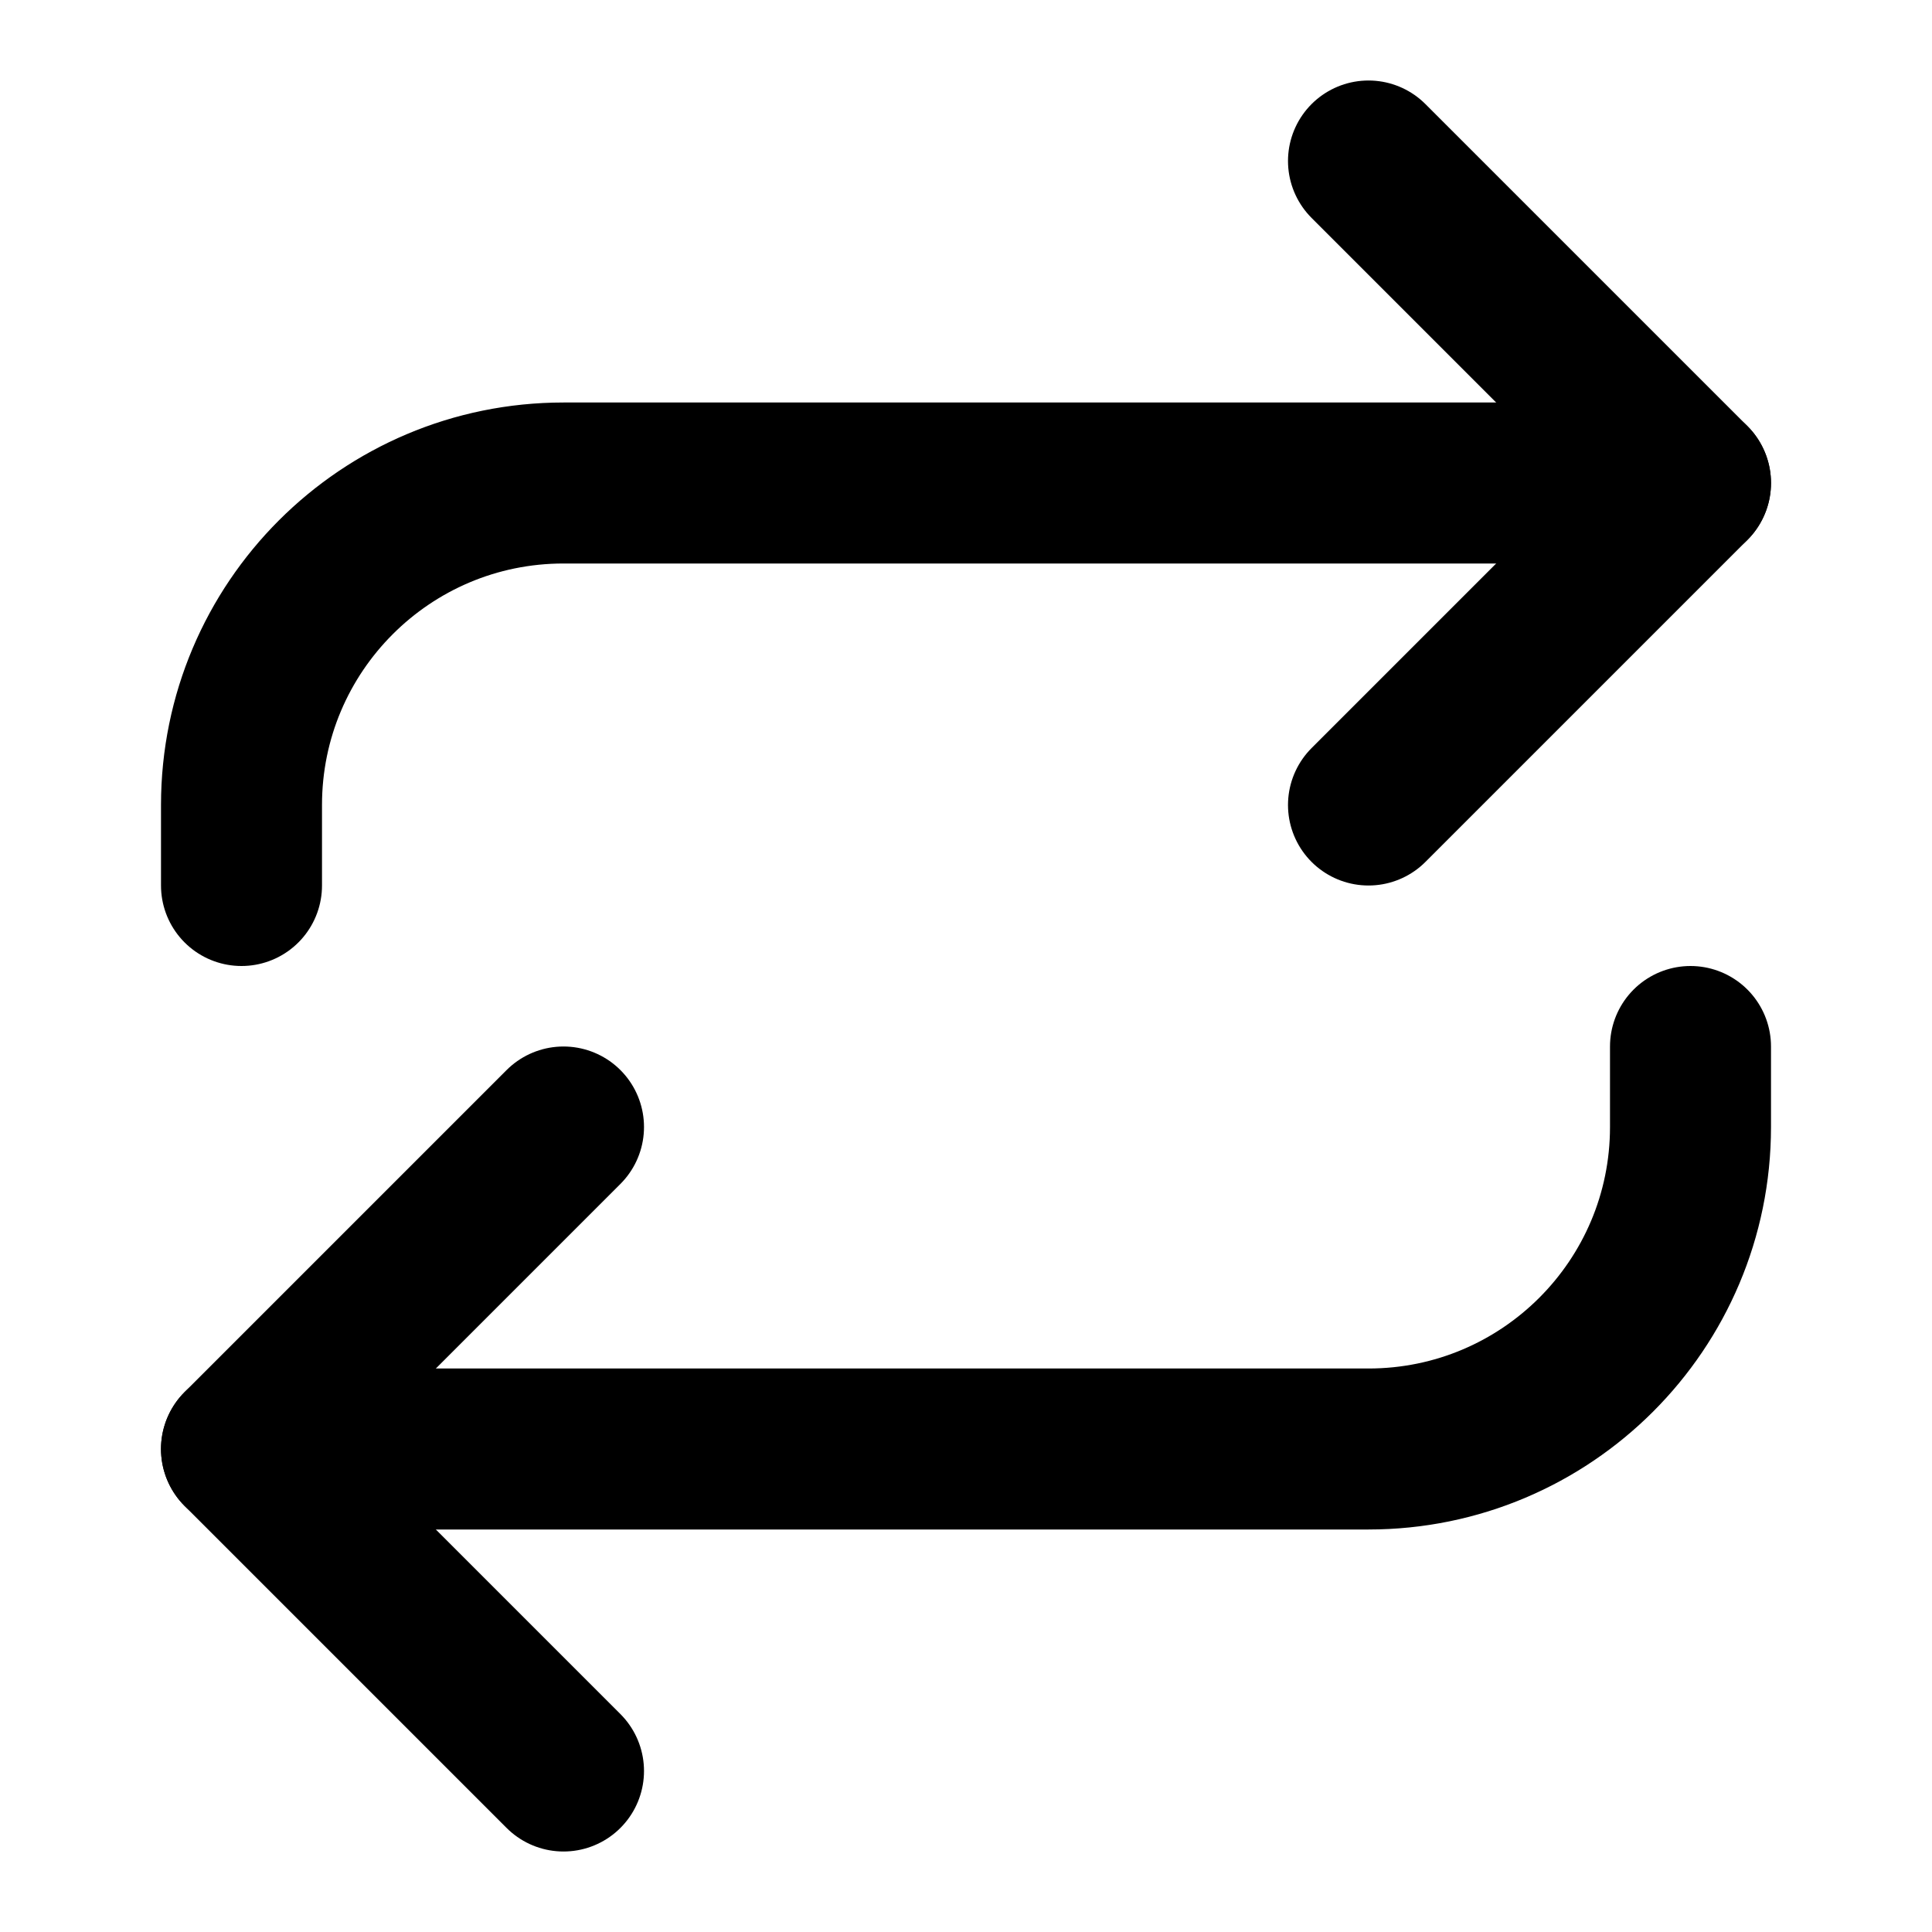
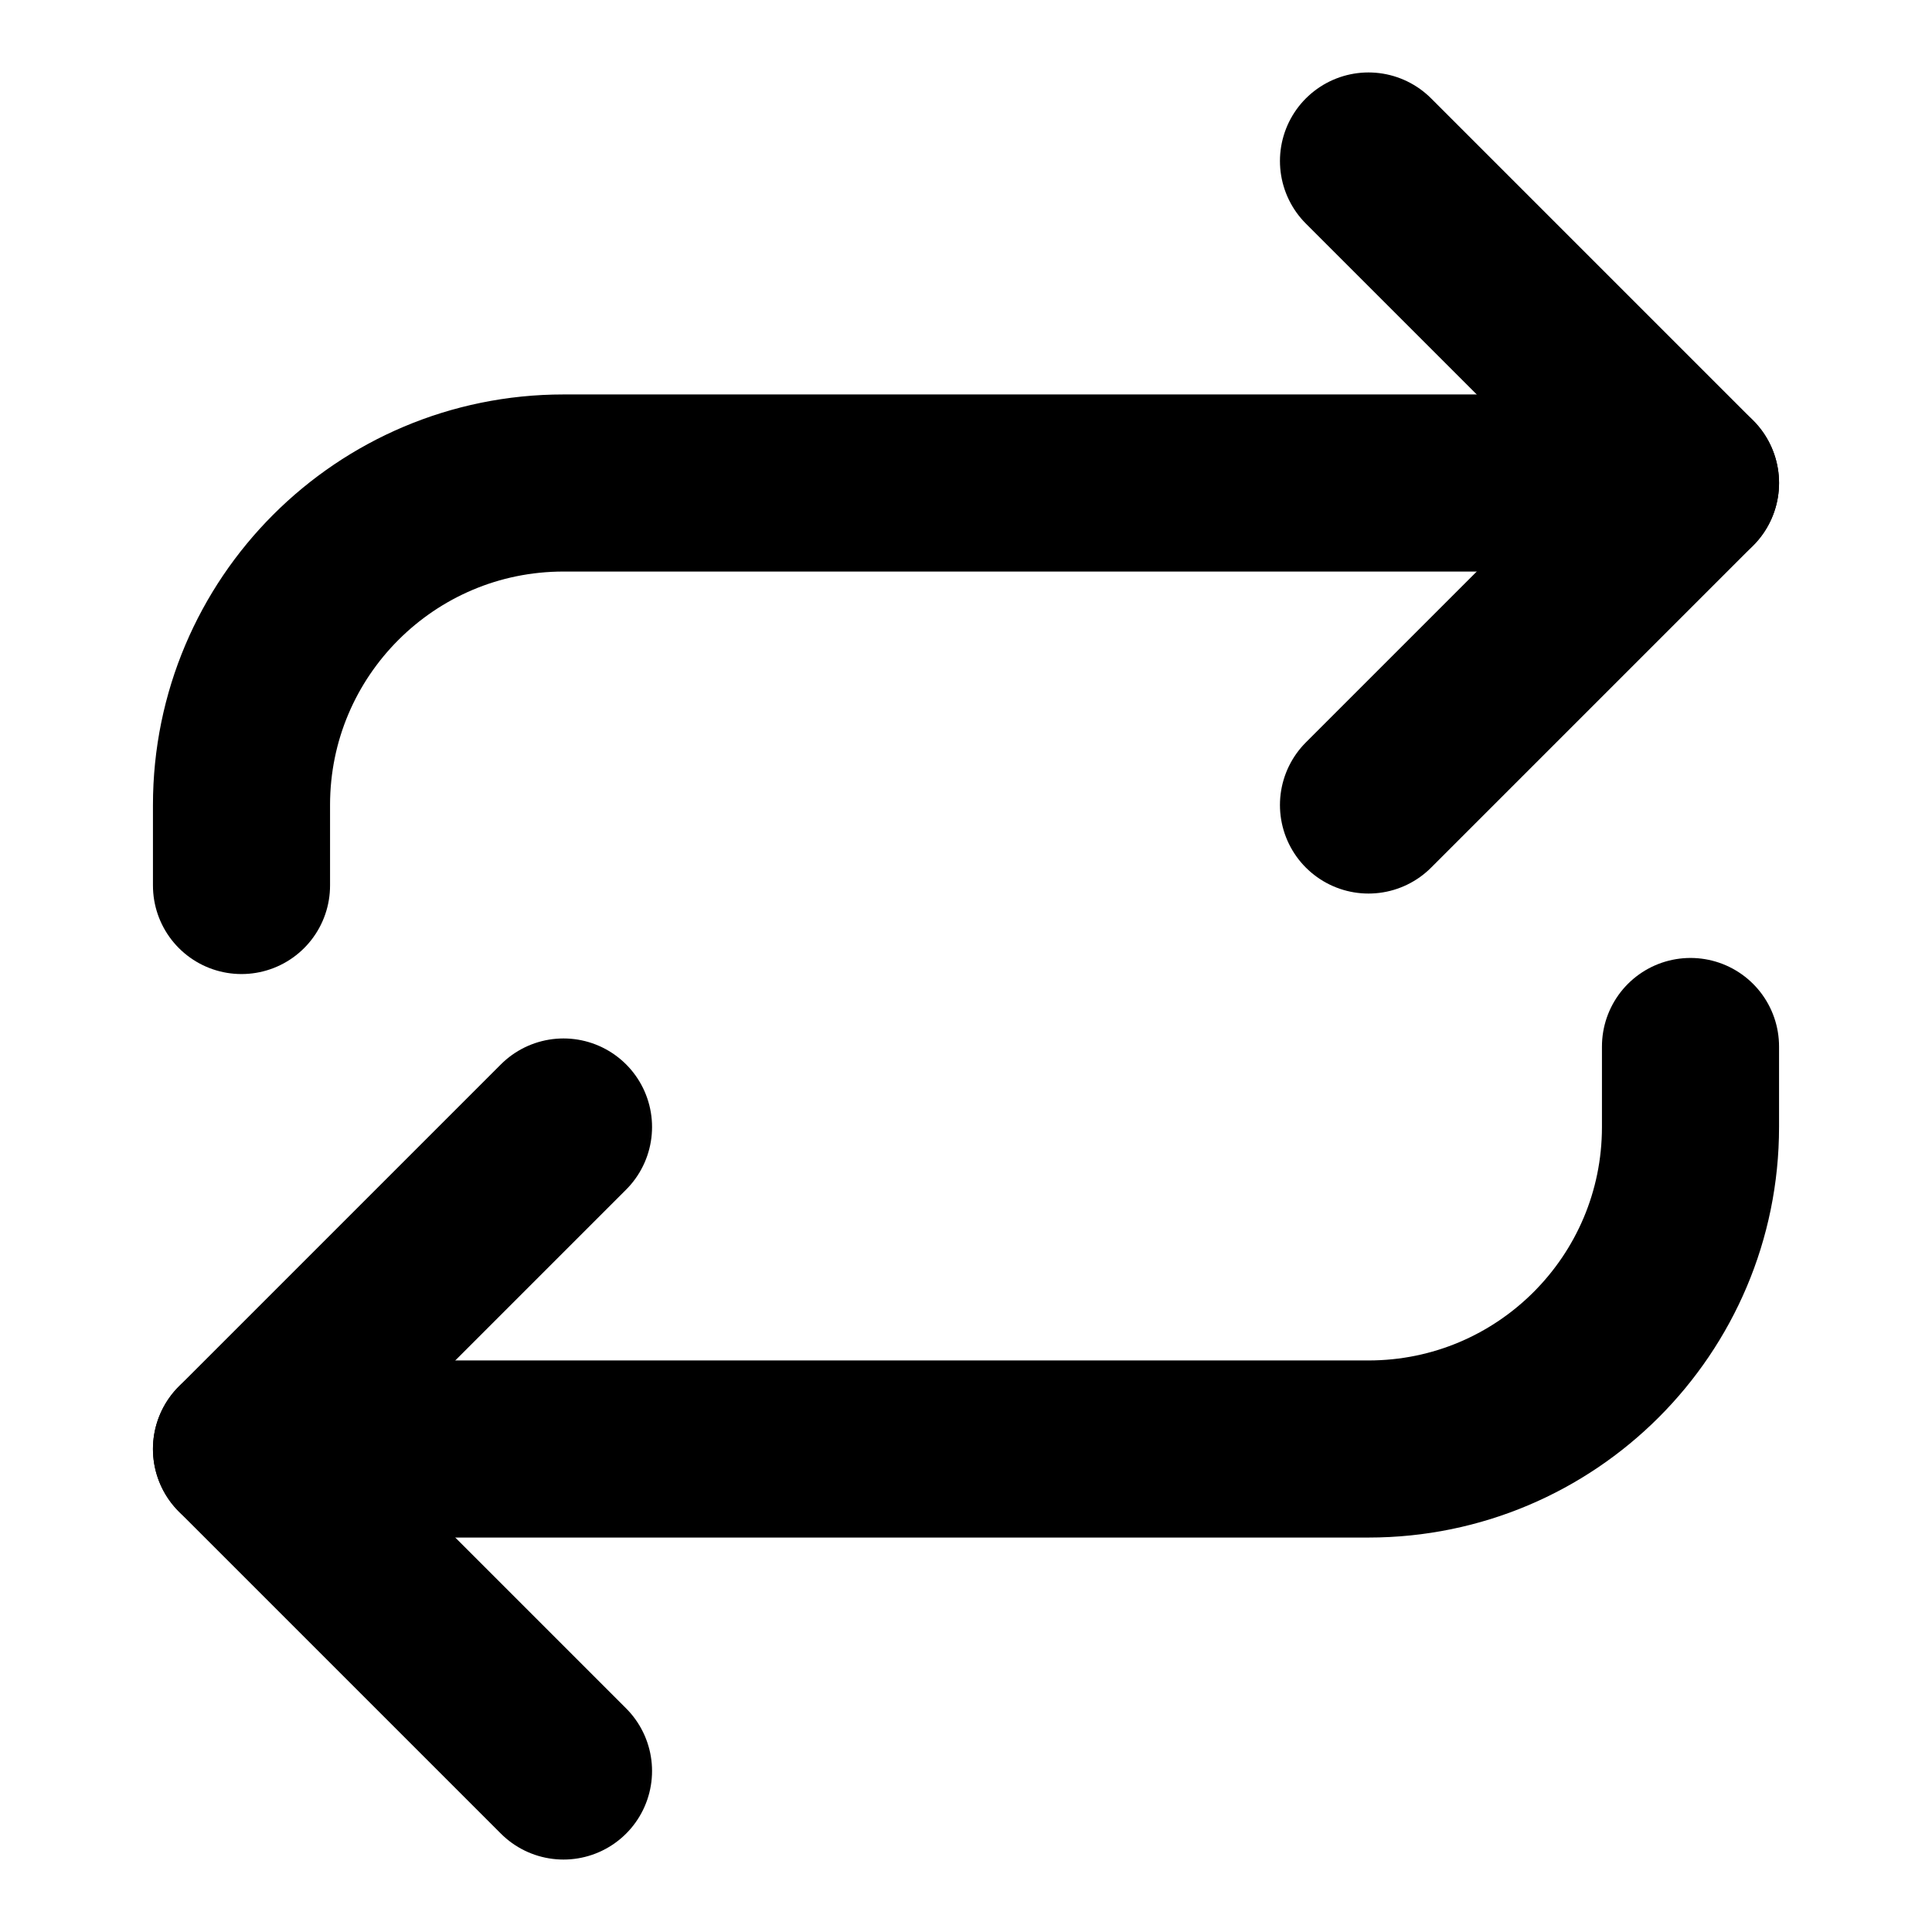
- <svg xmlns="http://www.w3.org/2000/svg" viewBox="0 0 24 24" fill="none" stroke="currentColor" stroke-width="2" stroke-linecap="round" stroke-linejoin="round">
+ <svg xmlns="http://www.w3.org/2000/svg" viewBox="0 0 24 24" fill="none" stroke="currentColor" stroke-width="2.2" stroke-linecap="round" stroke-linejoin="round">
  <path d="m17 2 4 4-4 4" />
  <path d="M3 11v-1a4 4 0 0 1 4-4h14" />
  <path d="m7 22-4-4 4-4" />
  <path d="M21 13v1a4 4 0 0 1-4 4H3" />
</svg>
